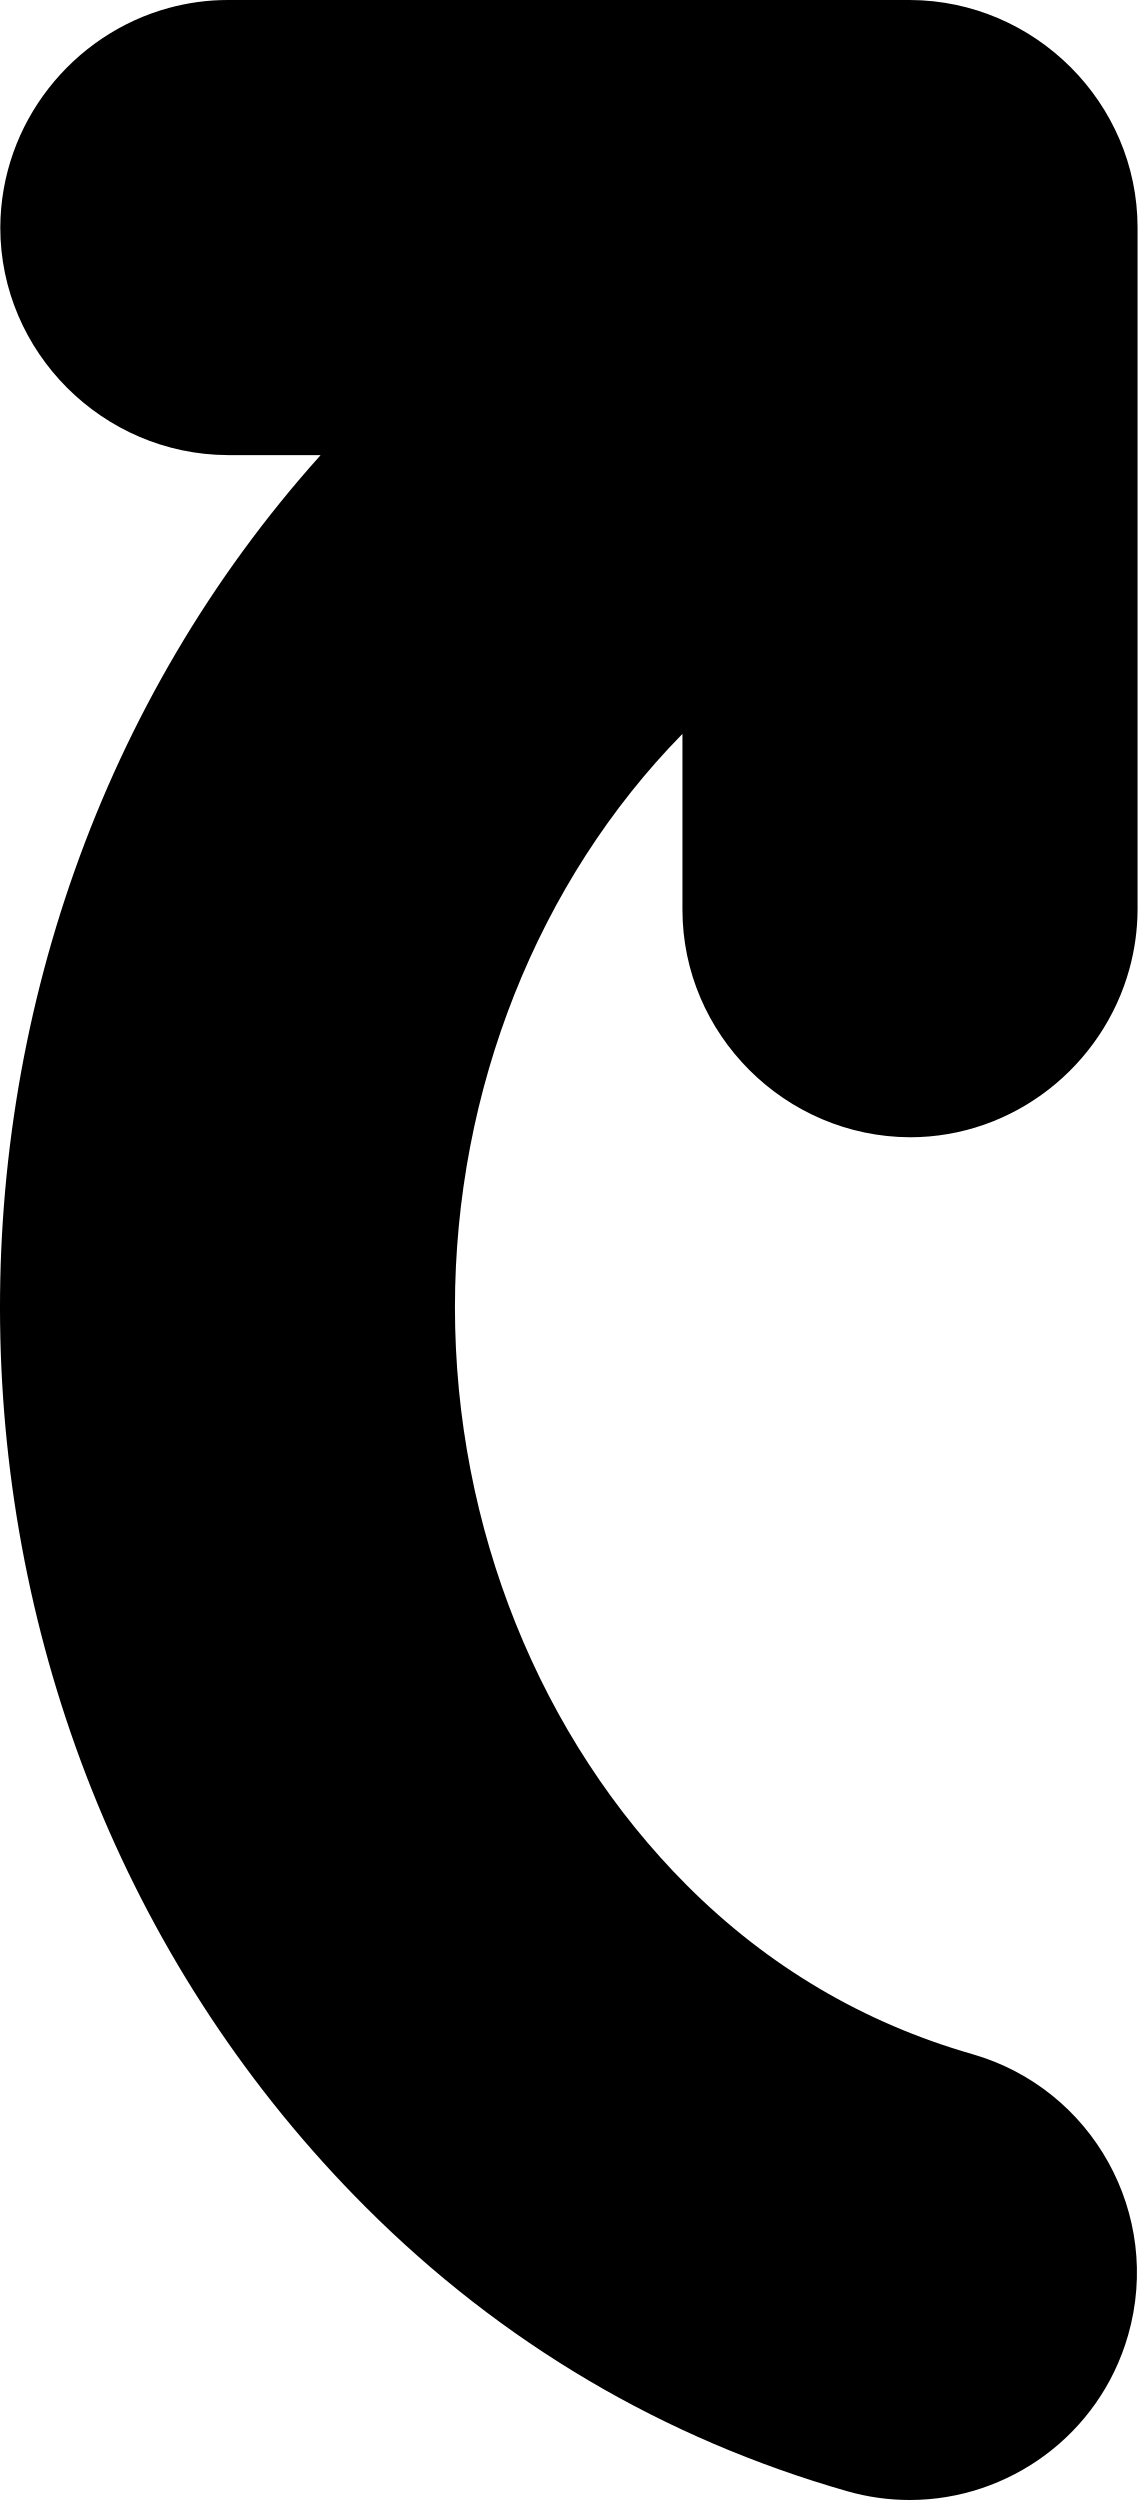
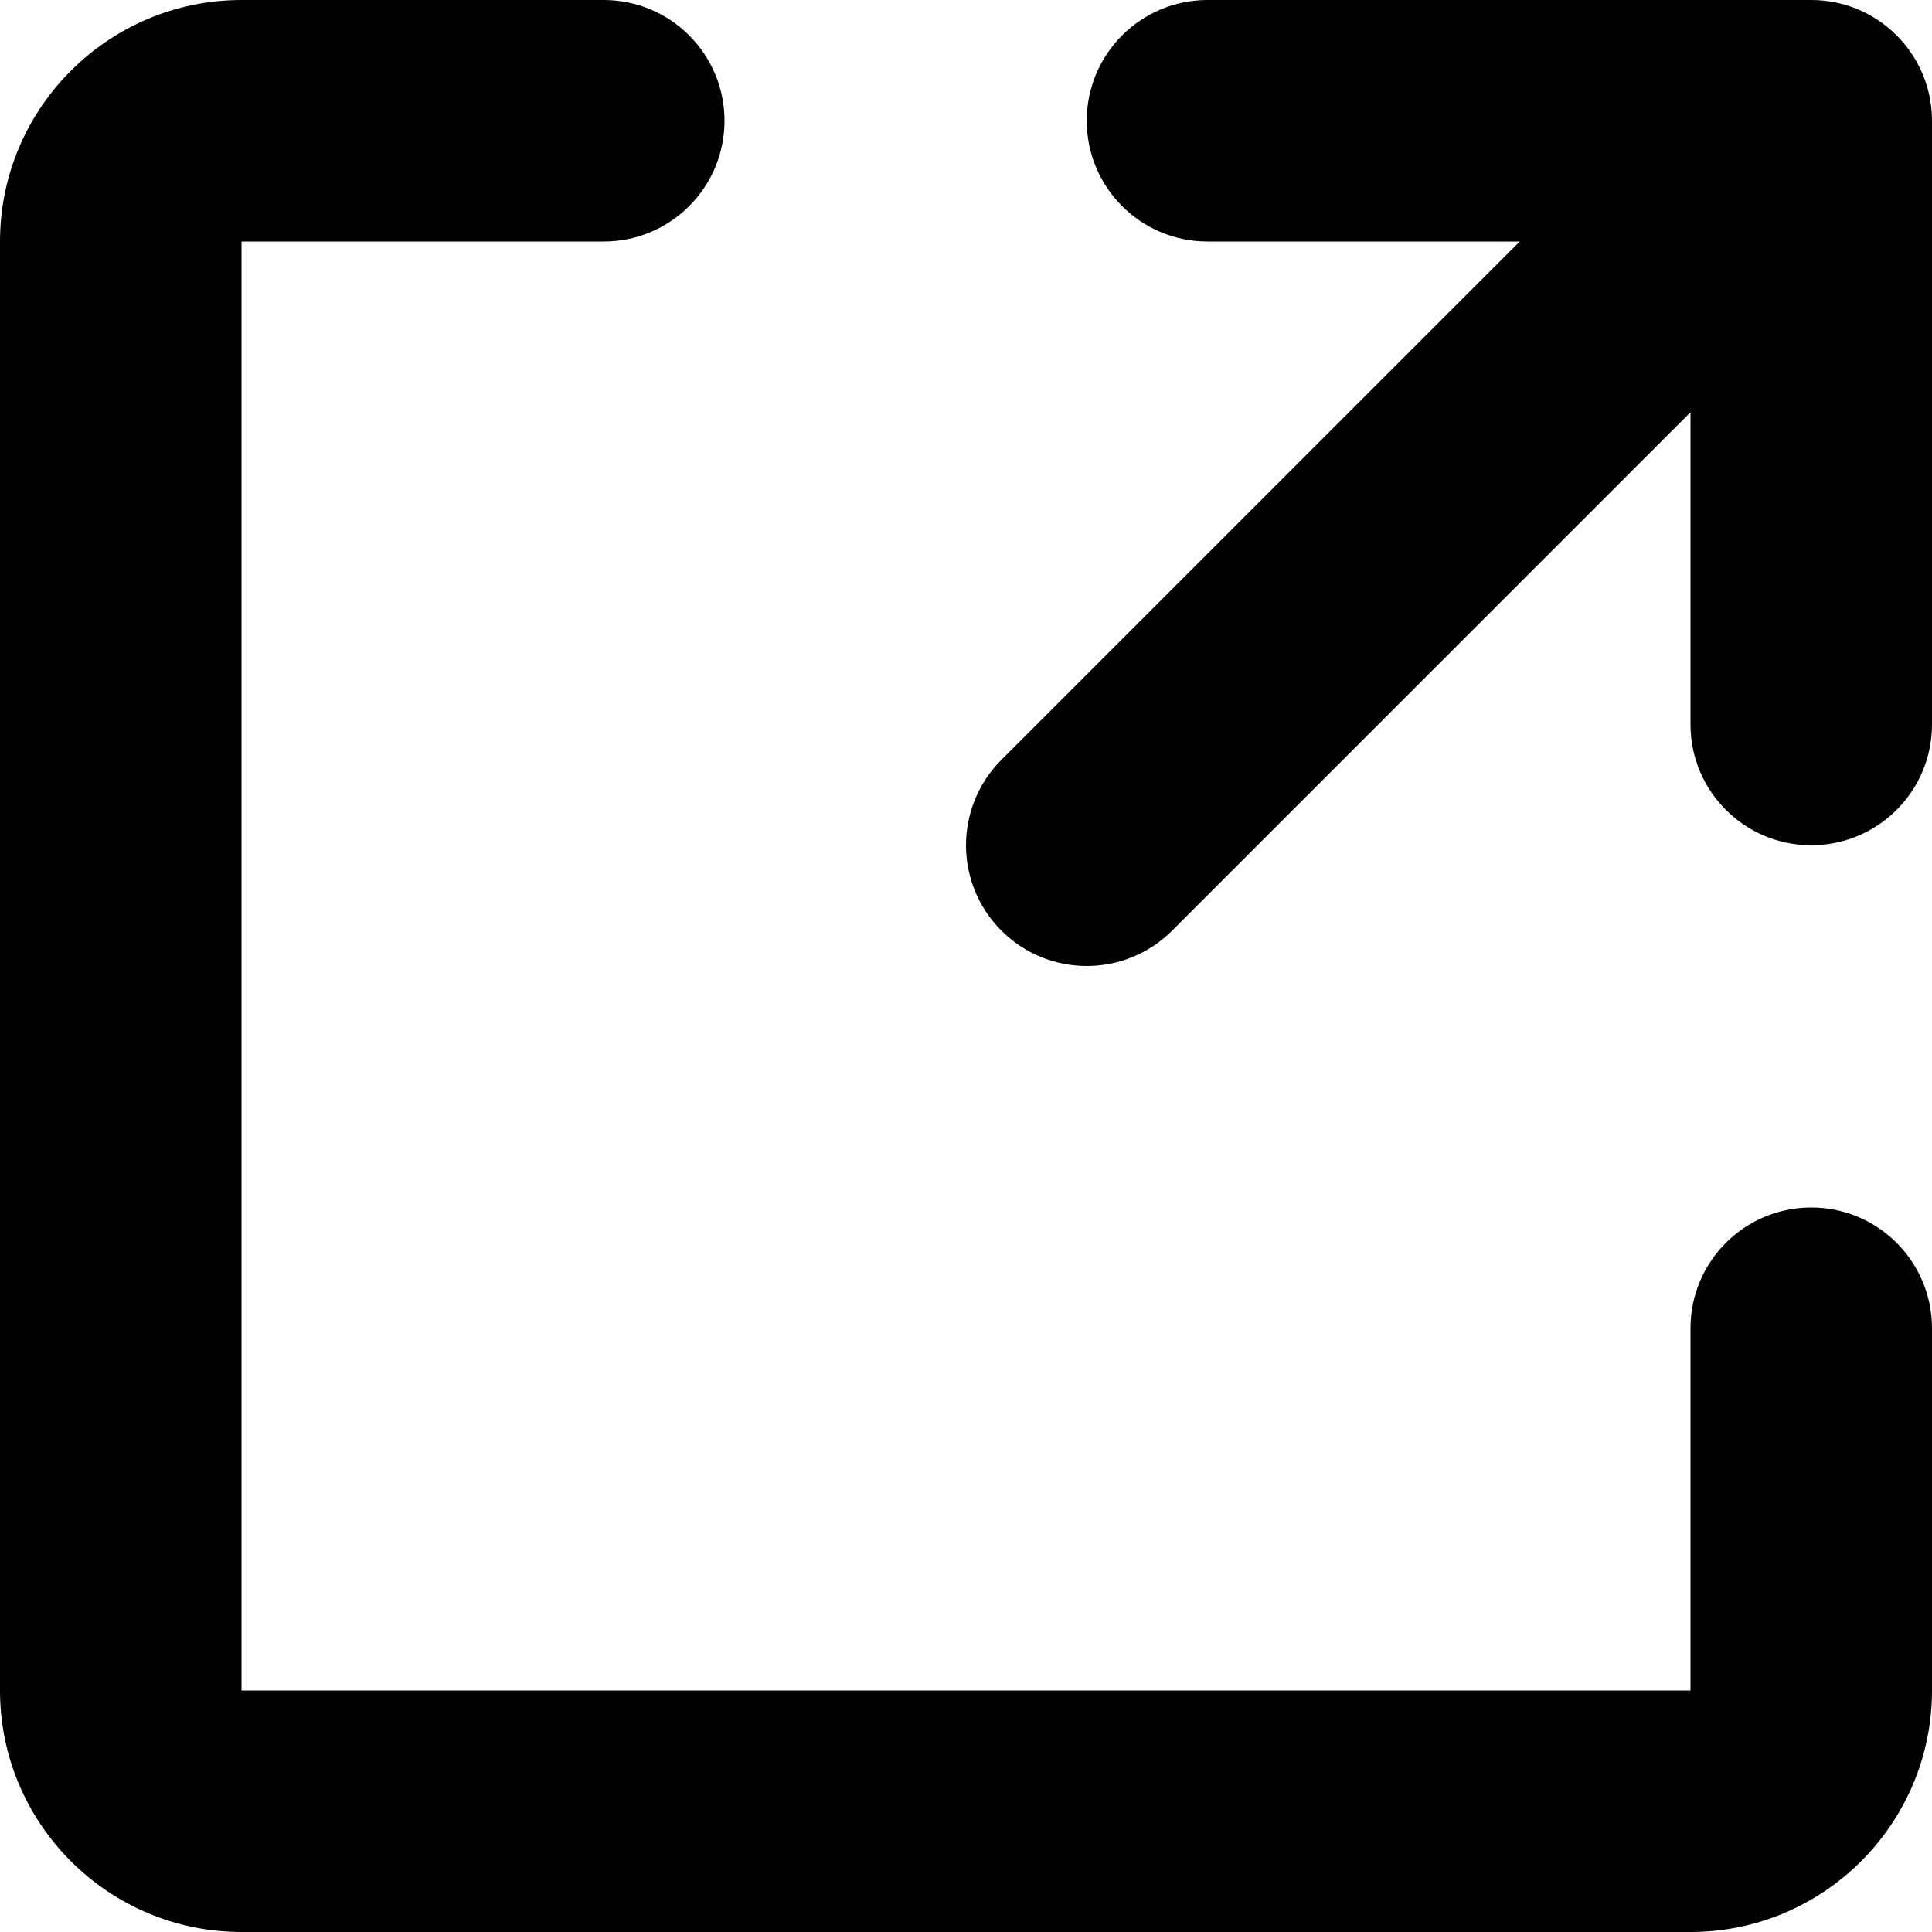
- <svg xmlns="http://www.w3.org/2000/svg" version="1.1" id="shortcut" x="0px" y="0px" viewBox="0 0 160.13 351.918" enable-background="new 0 0 160.13 351.918" xml:space="preserve">
-   <path class="lexicon-icon-outline" d="M128.098,160.089c14.68,0,27.174-10.111,30.898-23.733c0.725-2.65,1.123-5.431,1.135-8.299l0-96.025  C160.13,14.496,145.705,0.071,128.098,0H32.073c-2.856,0-5.627,0.389-8.27,1.106  C10.221,4.79,0.1,17.293,0.041,32.032c0,17.536,14.425,31.961,32.032,32.032h13.062  c-62.232,69.314-60.11,180.174,6.368,246.652c19.114,19.114,41.898,32.558,67.72,39.956  c2.946,0.845,5.911,1.246,8.83,1.246c13.915,0,26.723-9.15,30.746-23.193c4.868-16.989-4.958-34.708-21.947-39.576  c-15.26-4.373-28.749-12.342-40.094-23.686c-20.792-20.792-32.717-50.474-32.717-81.434  c0-30.612,11.664-59.968,32.025-80.722l0,0.568l-0,24.183C96.066,145.593,110.491,160.018,128.098,160.089z" />
+ <svg xmlns="http://www.w3.org/2000/svg" version="1.1" id="shortcut" x="0px" y="0px" viewBox="0 0 512 512" enable-background="new 0 0 512 512" xml:space="preserve">
+   <path class="lexicon-icon-outline" d="M480,320c-17.673,0-32,14.327-32,32v96H64V64h96c17.673,0,32-14.327,32-32S177.673,0,160,0H64  C28.71,0,0,28.71,0,64v384c0,35.29,28.71,64,64,64h384c35.29,0,64-28.71,64-64v-96C512,334.327,497.673,320,480,320z" />
+   <path class="lexicon-icon-outline" d="M480,0H320c-17.673,0-32,14.327-32,32s14.327,32,32,32h82.746L265.373,201.373  c-12.497,12.497-12.497,32.758,0,45.255C271.621,252.876,279.81,256,288,256s16.379-3.124,22.627-9.373L448,109.254V192  c0,17.673,14.327,32,32,32s32-14.327,32-32V32C512,14.327,497.673,0,480,0z" />
</svg>
